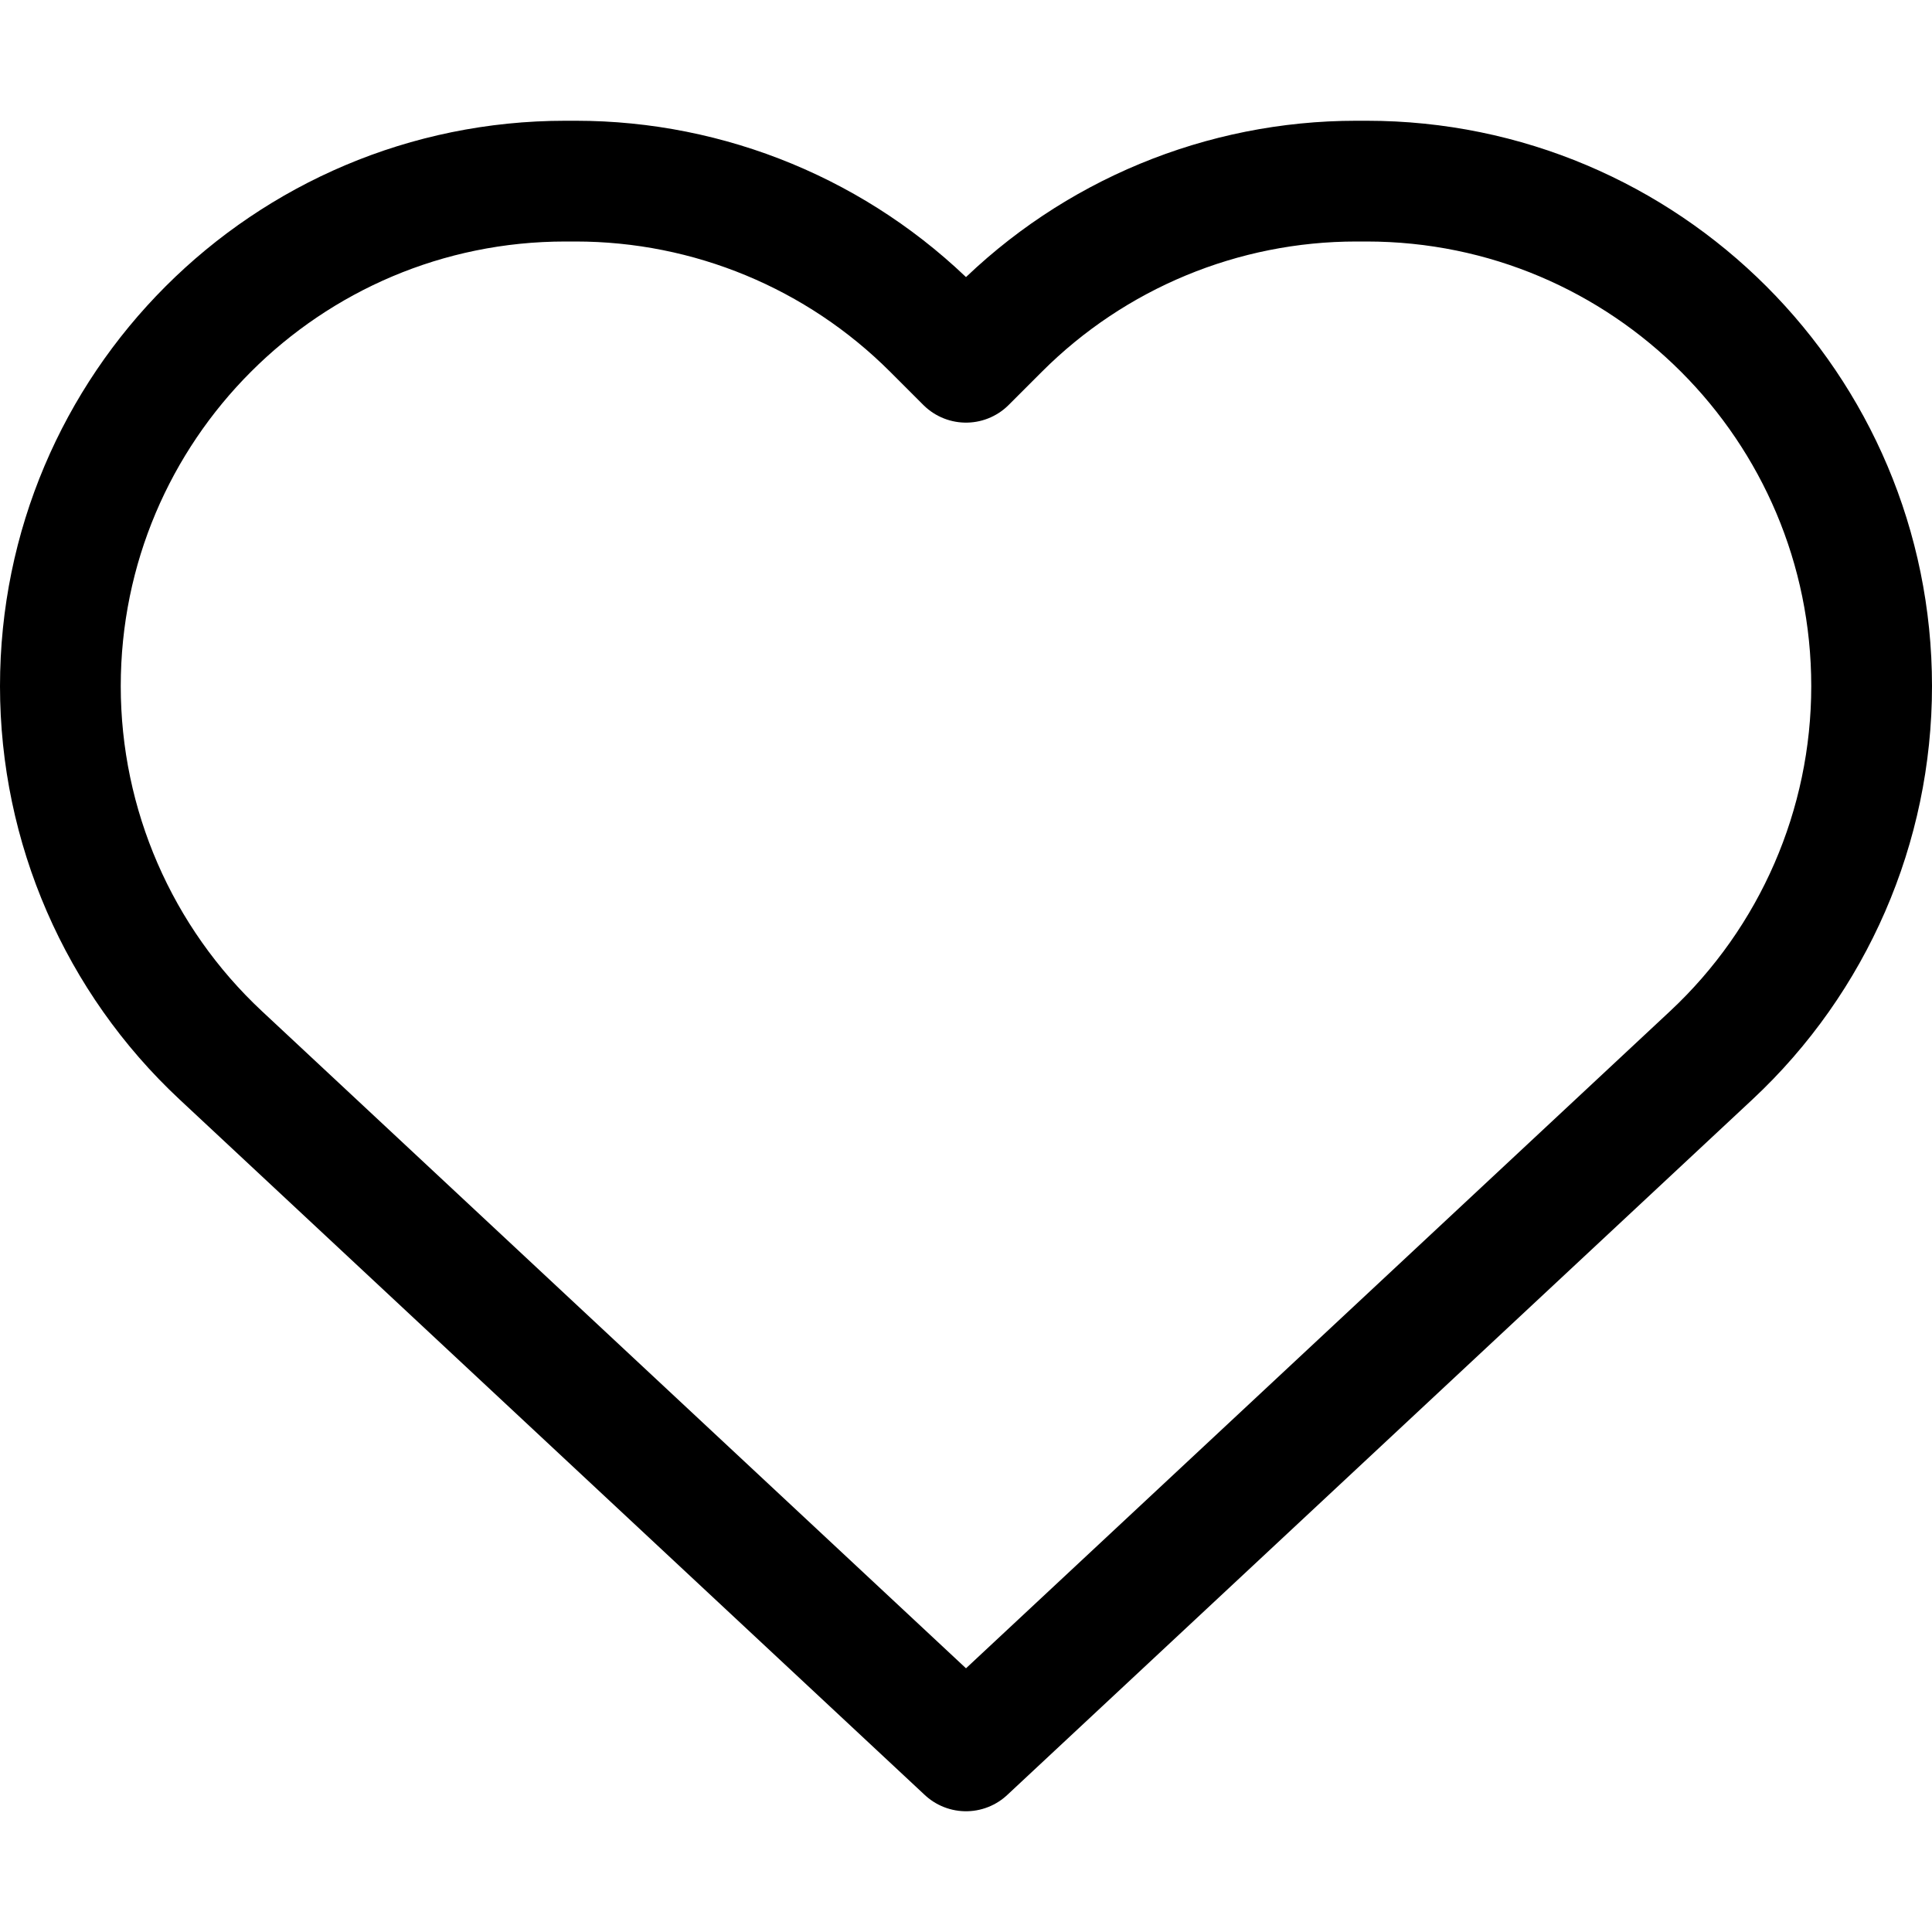
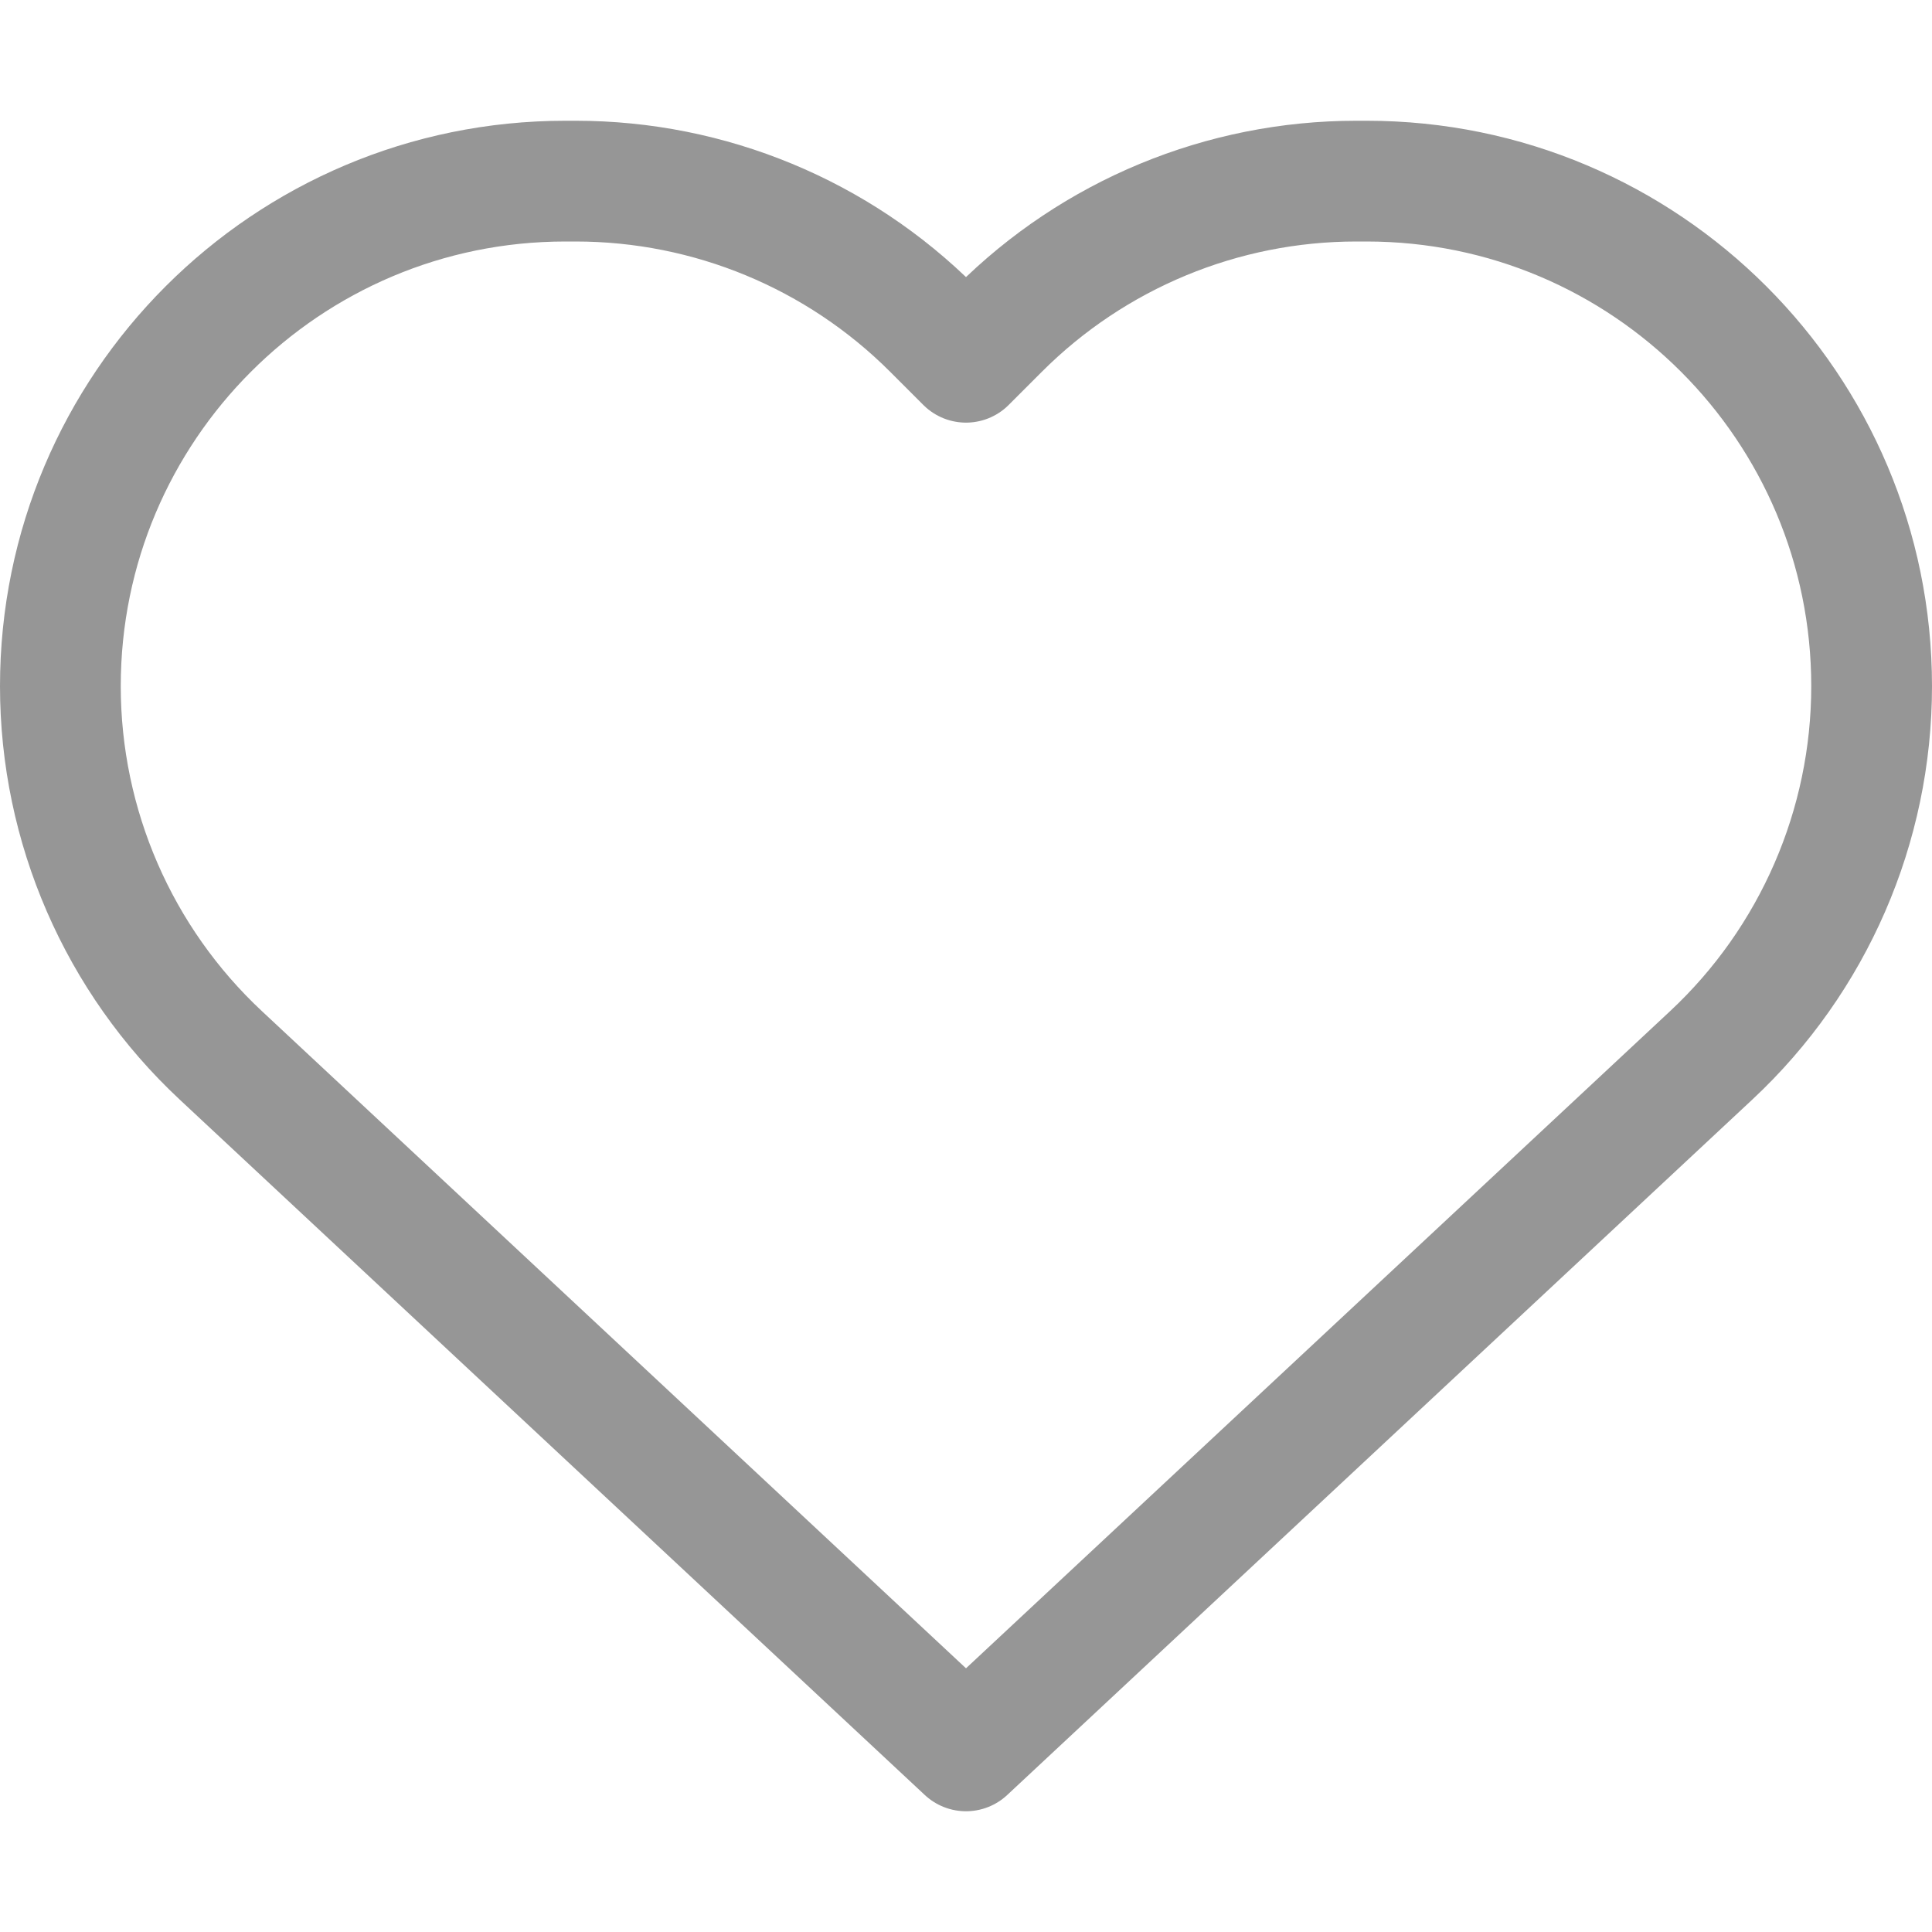
<svg xmlns="http://www.w3.org/2000/svg" width="25px" height="25px" viewBox="0 0 32 32" enable-background="new 0 0 32 32" id="Stock_cut" version="1.1" xml:space="preserve">
-   <path d="M28.343,17.48L16,29  L3.657,17.48C1.962,15.898,1,13.684,1,11.365v0C1,6.745,4.745,3,9.365,3h0.17c2.219,0,4.346,0.881,5.915,2.45L16,6l0.55-0.55  C18.119,3.881,20.246,3,22.465,3h0.17C27.255,3,31,6.745,31,11.365v0C31,13.684,30.038,15.898,28.343,17.48z" fill="none" stroke="#000000" stroke-linejoin="round" stroke-miterlimit="10" stroke-width="2" />
+   <path d="M28.343,17.48L16,29  L3.657,17.48C1.962,15.898,1,13.684,1,11.365v0C1,6.745,4.745,3,9.365,3h0.17c2.219,0,4.346,0.881,5.915,2.45L16,6l0.55-0.55  C18.119,3.881,20.246,3,22.465,3h0.17C27.255,3,31,6.745,31,11.365v0C31,13.684,30.038,15.898,28.343,17.48z" fill="none" stroke="#969696" stroke-linejoin="round" stroke-miterlimit="10" stroke-width="2" />
</svg>
